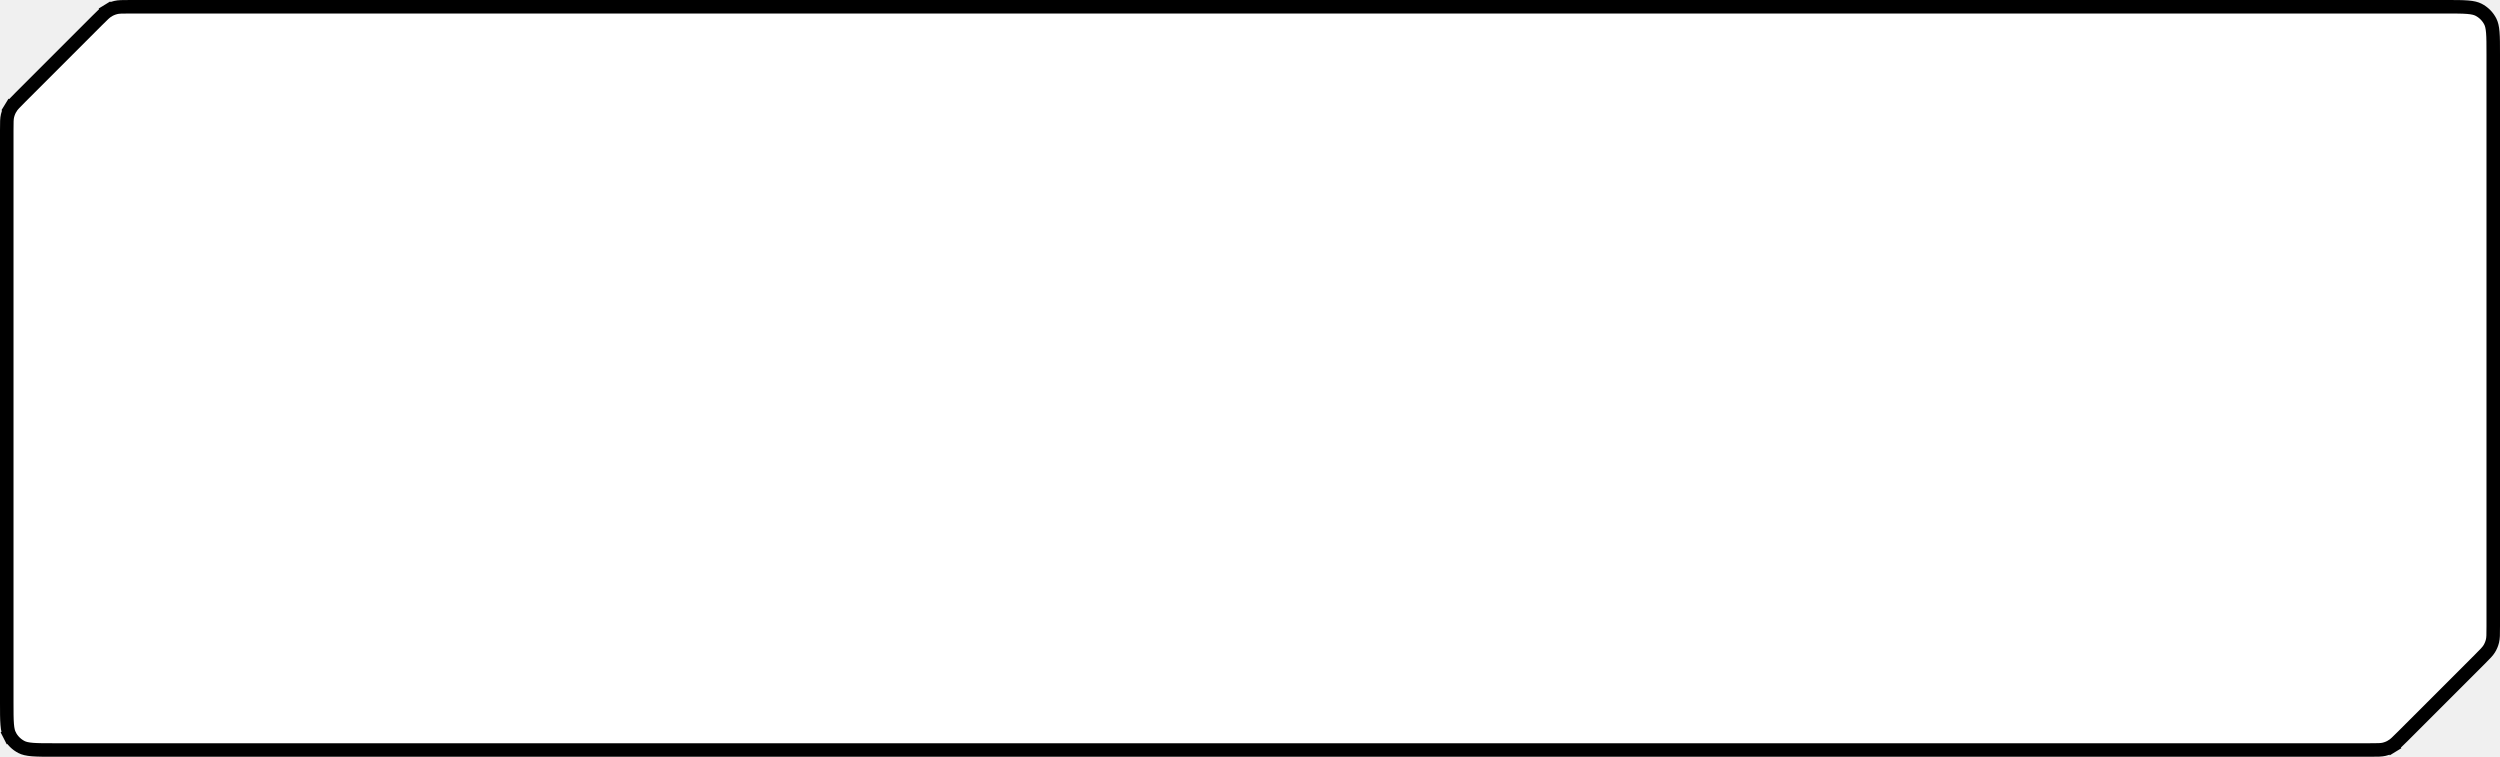
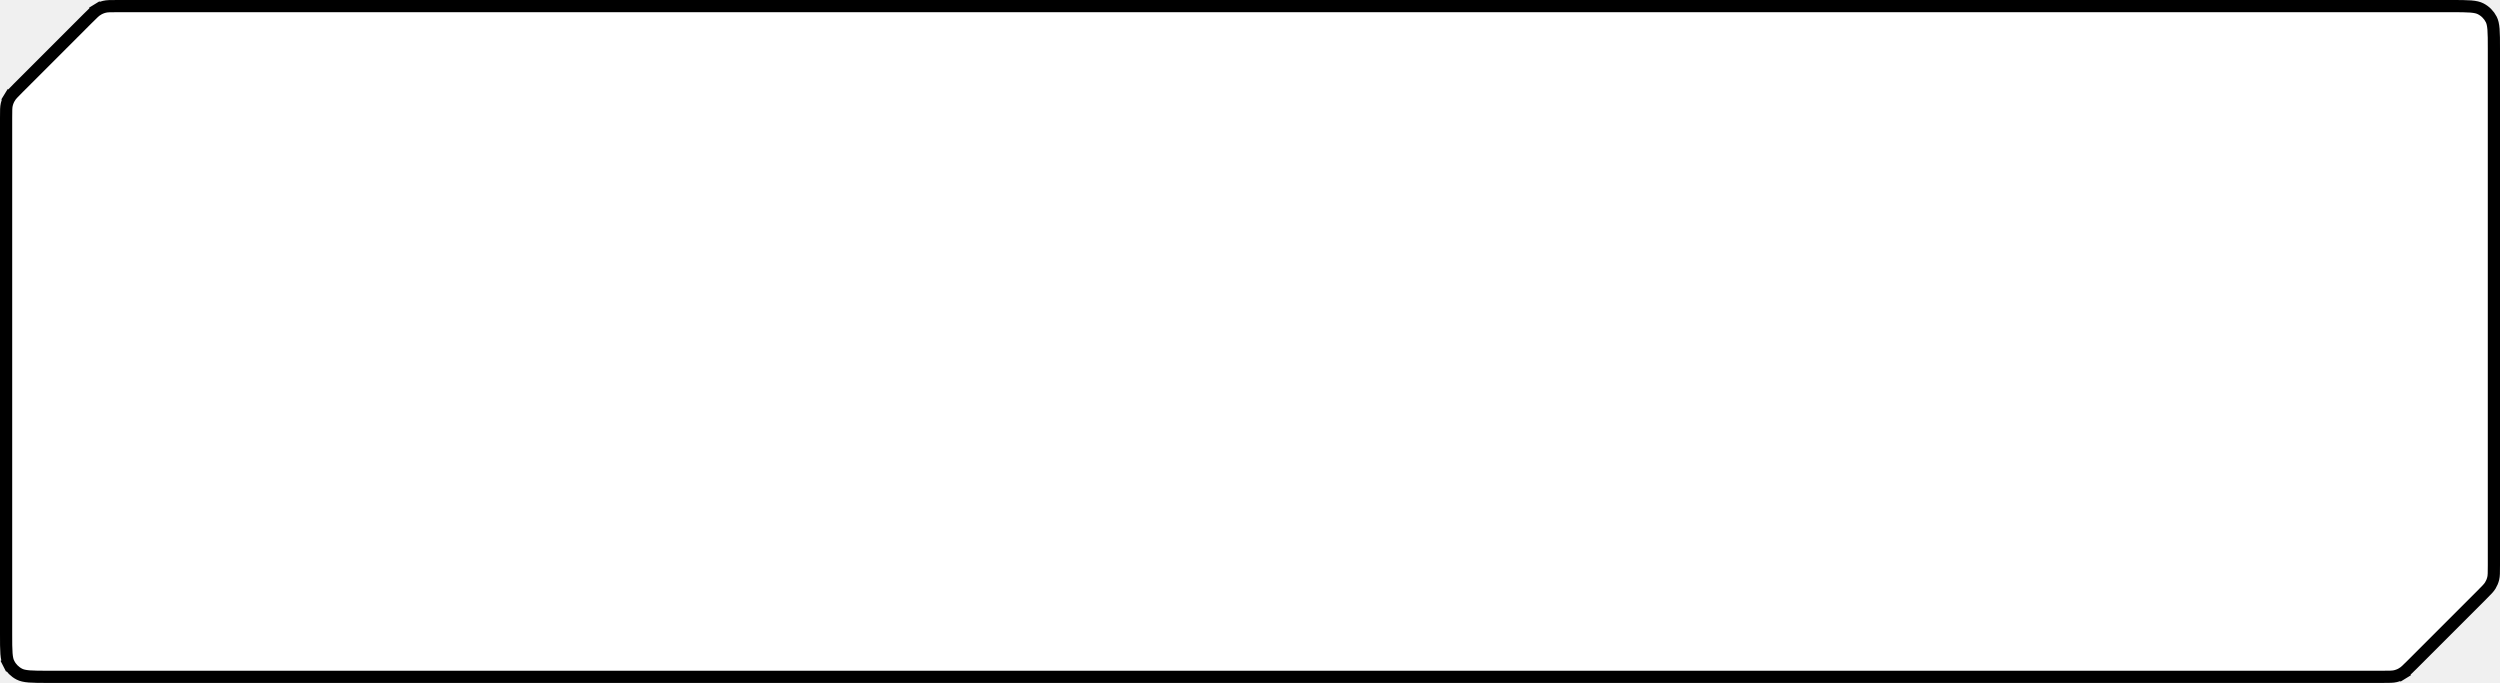
- <svg xmlns="http://www.w3.org/2000/svg" viewBox="0 0 370 112" fill="none">
-   <path d="M13.657 2.343C14.522 1.478 14.954 1.046 15.459 0.737C15.906 0.463 16.394 0.261 16.904 0.138C17.479 0 18.091 0 19.314 0H362C364.8 0 366.2 0 367.27 0.545C368.211 1.024 368.976 1.789 369.455 2.73C370 3.8 370 5.2 370 8V92.686C370 93.909 370 94.521 369.862 95.096C369.739 95.606 369.537 96.094 369.263 96.541C368.954 97.046 368.522 97.478 367.657 98.343L356.343 109.657C355.478 110.522 355.046 110.954 354.541 111.263C354.094 111.537 353.606 111.739 353.096 111.862C352.521 112 351.909 112 350.686 112H8C5.2 112 3.8 112 2.73 111.455C1.789 110.976 1.024 110.211 0.545 109.27C0 108.2 0 106.8 0 104V19.314C0 18.091 0 17.479 0.138 16.904C0.261 16.394 0.463 15.906 0.737 15.459C1.046 14.954 1.478 14.522 2.343 13.657L13.657 2.343Z" fill="white" />
-   <path d="M1.436 108.816L0.545 109.27L1.436 108.816C1.247 108.446 1.128 107.974 1.065 107.203C1.001 106.419 1 105.417 1 104V19.314C1 18.043 1.006 17.571 1.111 17.137C1.209 16.729 1.37 16.339 1.589 15.981L0.737 15.459L1.589 15.981C1.822 15.601 2.152 15.262 3.05 14.364L14.364 3.05C15.262 2.152 15.601 1.822 15.981 1.589L15.459 0.737L15.981 1.589C16.339 1.37 16.729 1.209 17.137 1.111C17.571 1.006 18.043 1 19.314 1H362C363.417 1 364.419 1.001 365.203 1.065C365.974 1.128 366.446 1.247 366.816 1.436C367.569 1.819 368.181 2.431 368.564 3.184C368.753 3.554 368.872 4.026 368.935 4.797C368.999 5.581 369 6.583 369 8V92.686C369 93.957 368.994 94.429 368.889 94.863C368.792 95.271 368.63 95.661 368.411 96.019C368.178 96.399 367.848 96.738 366.95 97.636L355.636 108.95C354.738 109.848 354.399 110.178 354.019 110.411L354.541 111.263L354.019 110.411C353.661 110.63 353.271 110.791 352.863 110.889C352.429 110.994 351.957 111 350.686 111H8C6.583 111 5.581 110.999 4.797 110.935C4.026 110.872 3.554 110.753 3.184 110.564C2.431 110.181 1.819 109.569 1.436 108.816Z" stroke="currentColor" stroke-width="2" />
+ <svg xmlns="http://www.w3.org/2000/svg" viewBox="0 0 410 112" fill="none">
+   <path d="M1.436 108.816L0.545 109.27L1.436 108.816C1.247 108.446 1.128 107.974 1.065 107.203C1.001 106.419 1 105.417 1 104V19.314C1 18.043 1.006 17.571 1.111 17.137C1.209 16.729 1.37 16.339 1.589 15.981L0.737 15.459L1.589 15.981C1.822 15.601 2.152 15.262 3.05 14.364L14.364 3.05C15.262 2.152 15.601 1.822 15.981 1.589L15.459 0.737L15.981 1.589C16.339 1.37 16.729 1.209 17.137 1.111C17.571 1.006 18.043 1 19.314 1H402C403.417 1 404.419 1.001 405.203 1.065C405.974 1.128 406.446 1.247 406.816 1.436C407.569 1.819 408.181 2.431 408.564 3.184C408.753 3.554 408.872 4.026 408.935 4.797C408.999 5.581 409 6.583 409 8V92.686C409 93.957 408.994 94.429 408.889 94.863C408.792 95.271 408.63 95.661 408.411 96.019C408.178 96.399 407.848 96.738 406.95 97.636L395.636 108.95C394.738 109.848 394.399 110.178 394.019 110.411L394.541 111.263L394.019 110.411C393.661 110.63 393.271 110.791 392.863 110.889C392.429 110.994 391.957 111 390.686 111H8C6.583 111 5.581 110.999 4.797 110.935C4.026 110.872 3.554 110.753 3.184 110.564C2.431 110.181 1.819 109.569 1.436 108.816Z" fill="white" stroke="currentColor" stroke-width="2" />
</svg>
